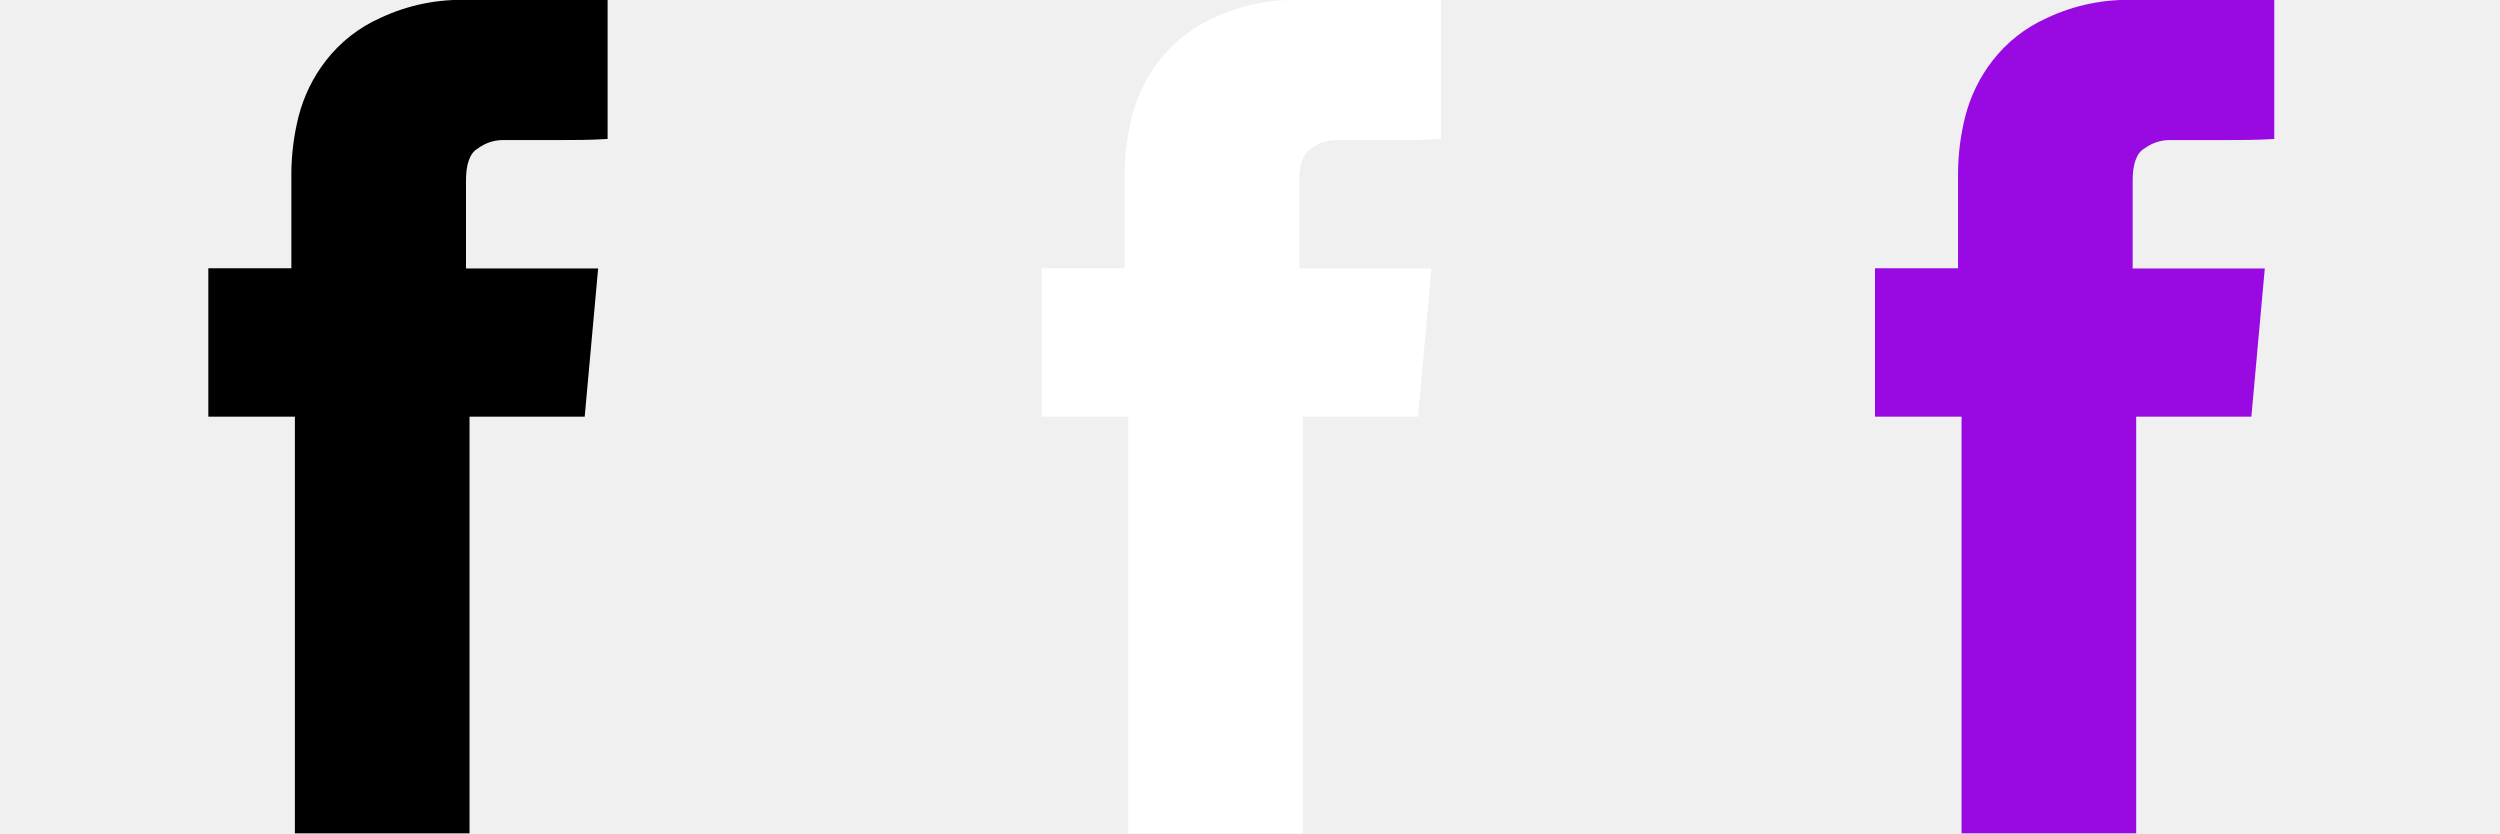
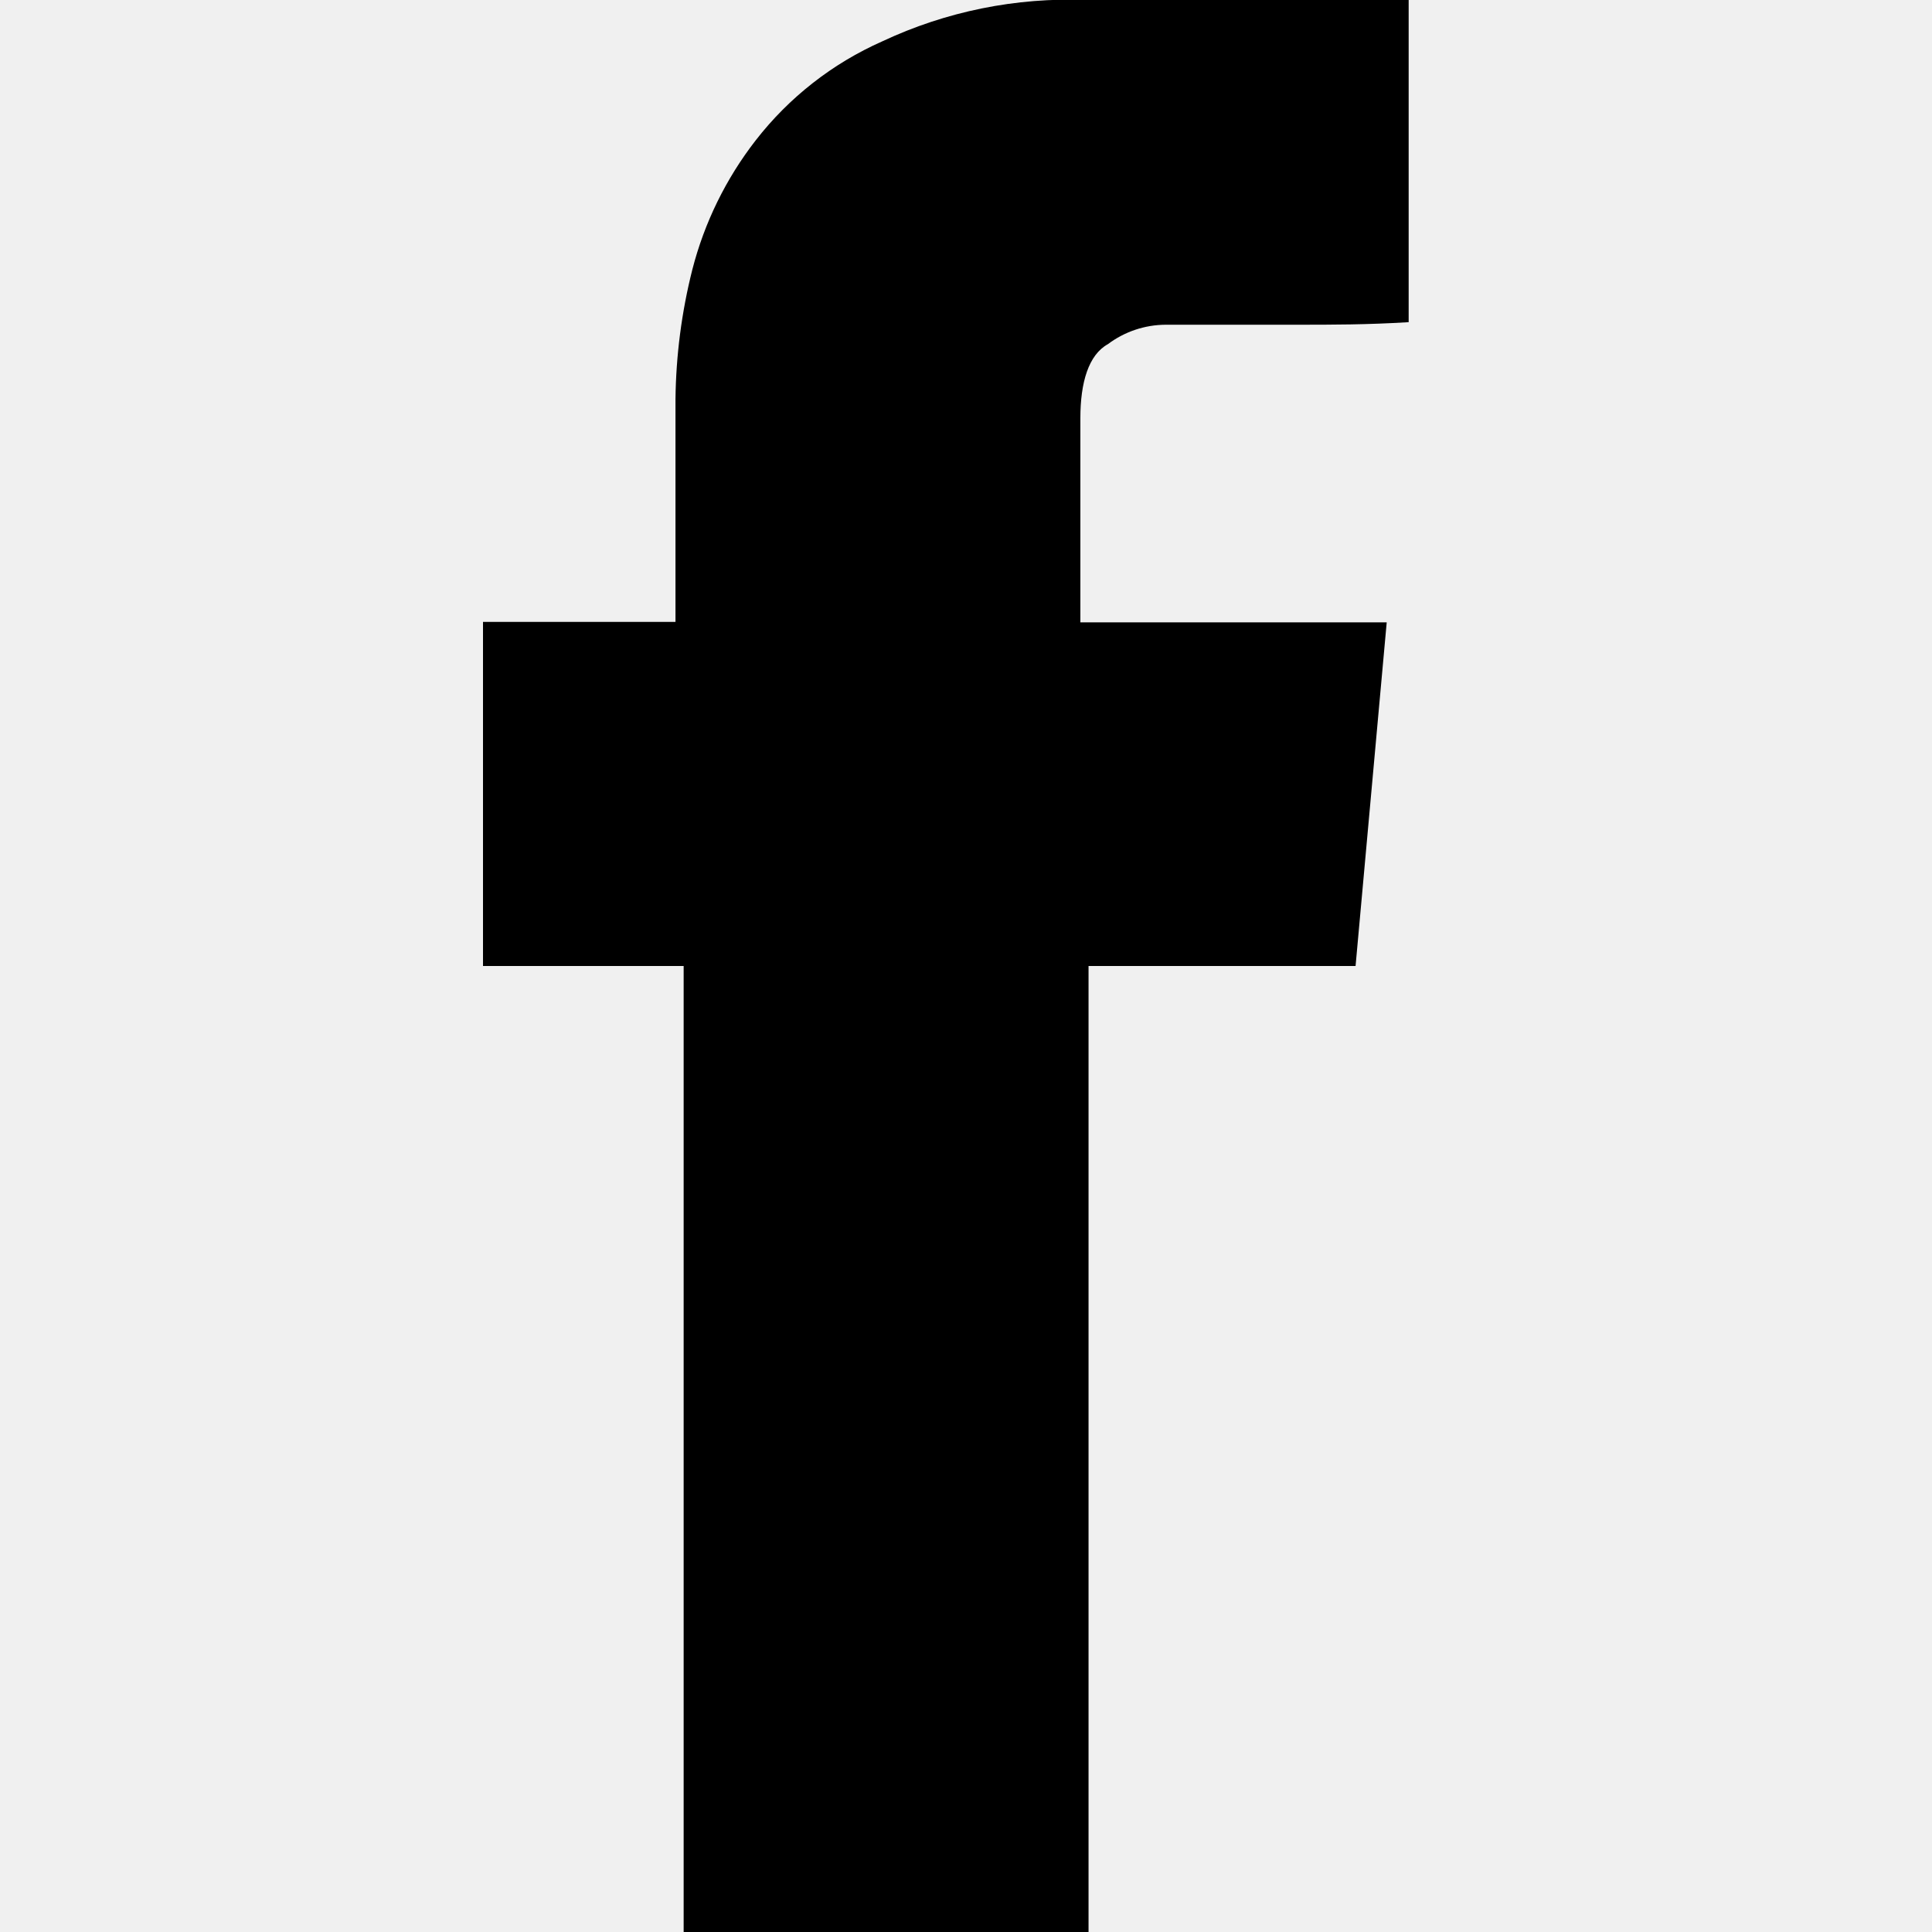
- <svg xmlns="http://www.w3.org/2000/svg" viewBox="0 0 113.52 37.84">
+ <svg xmlns="http://www.w3.org/2000/svg" viewBox="0 0 37.84 37.84">
  <defs>
    <style>.cls-1{fill:none}.cls-2{clip-path:url(#clip-path)}</style>
    <clipPath id="clip-path">
      <path d="M0 0h37.84v37.84H0z" class="cls-1" />
    </clipPath>
  </defs>
  <g id="Layer_2" data-name="Layer 2">
    <path id="Layer_1-2" d="M17.09 18.92h-5.23v18.92H3.93V18.92H0v-6.74h3.77V7.82a10.86 10.86 0 0 1 .33-2.54 6.94 6.94 0 0 1 1.24-2.53A6.44 6.44 0 0 1 7.82.81a8.61 8.61 0 0 1 4-.81h6.31v6.31c-.81.05-1.51.05-2.16.05h-2.6a1.9 1.9 0 0 0-1.13.38c-.38.21-.54.75-.54 1.45v4h6z" data-name="Layer 1" transform="translate(9.46)" />
  </g>
-   <g id="Layer_2" data-name="Layer 2" transform="translate(37.84)">
-     <path id="Layer_1-2" fill="#FFF" d="M17.09 18.92h-5.23v18.92H3.93V18.92H0v-6.74h3.77V7.82a10.86 10.86 0 0 1 .33-2.54 6.94 6.94 0 0 1 1.24-2.53A6.44 6.44 0 0 1 7.82.81a8.61 8.61 0 0 1 4-.81h6.31v6.31c-.81.05-1.51.05-2.16.05h-2.6a1.9 1.9 0 0 0-1.13.38c-.38.21-.54.75-.54 1.45v4h6z" data-name="Layer 1" transform="translate(9.46)" />
-   </g>
-   <g id="Layer_2" data-name="Layer 2" transform="translate(75.68)">
-     <path id="Layer_1-2" fill="#990AE3" d="M17.09 18.92h-5.23v18.92H3.93V18.92H0v-6.74h3.77V7.82a10.86 10.86 0 0 1 .33-2.54 6.94 6.94 0 0 1 1.24-2.53A6.44 6.44 0 0 1 7.82.81a8.61 8.61 0 0 1 4-.81h6.31v6.31c-.81.05-1.51.05-2.16.05h-2.6a1.9 1.9 0 0 0-1.13.38c-.38.21-.54.75-.54 1.45v4h6z" data-name="Layer 1" transform="translate(9.46)" />
-   </g>
</svg>
